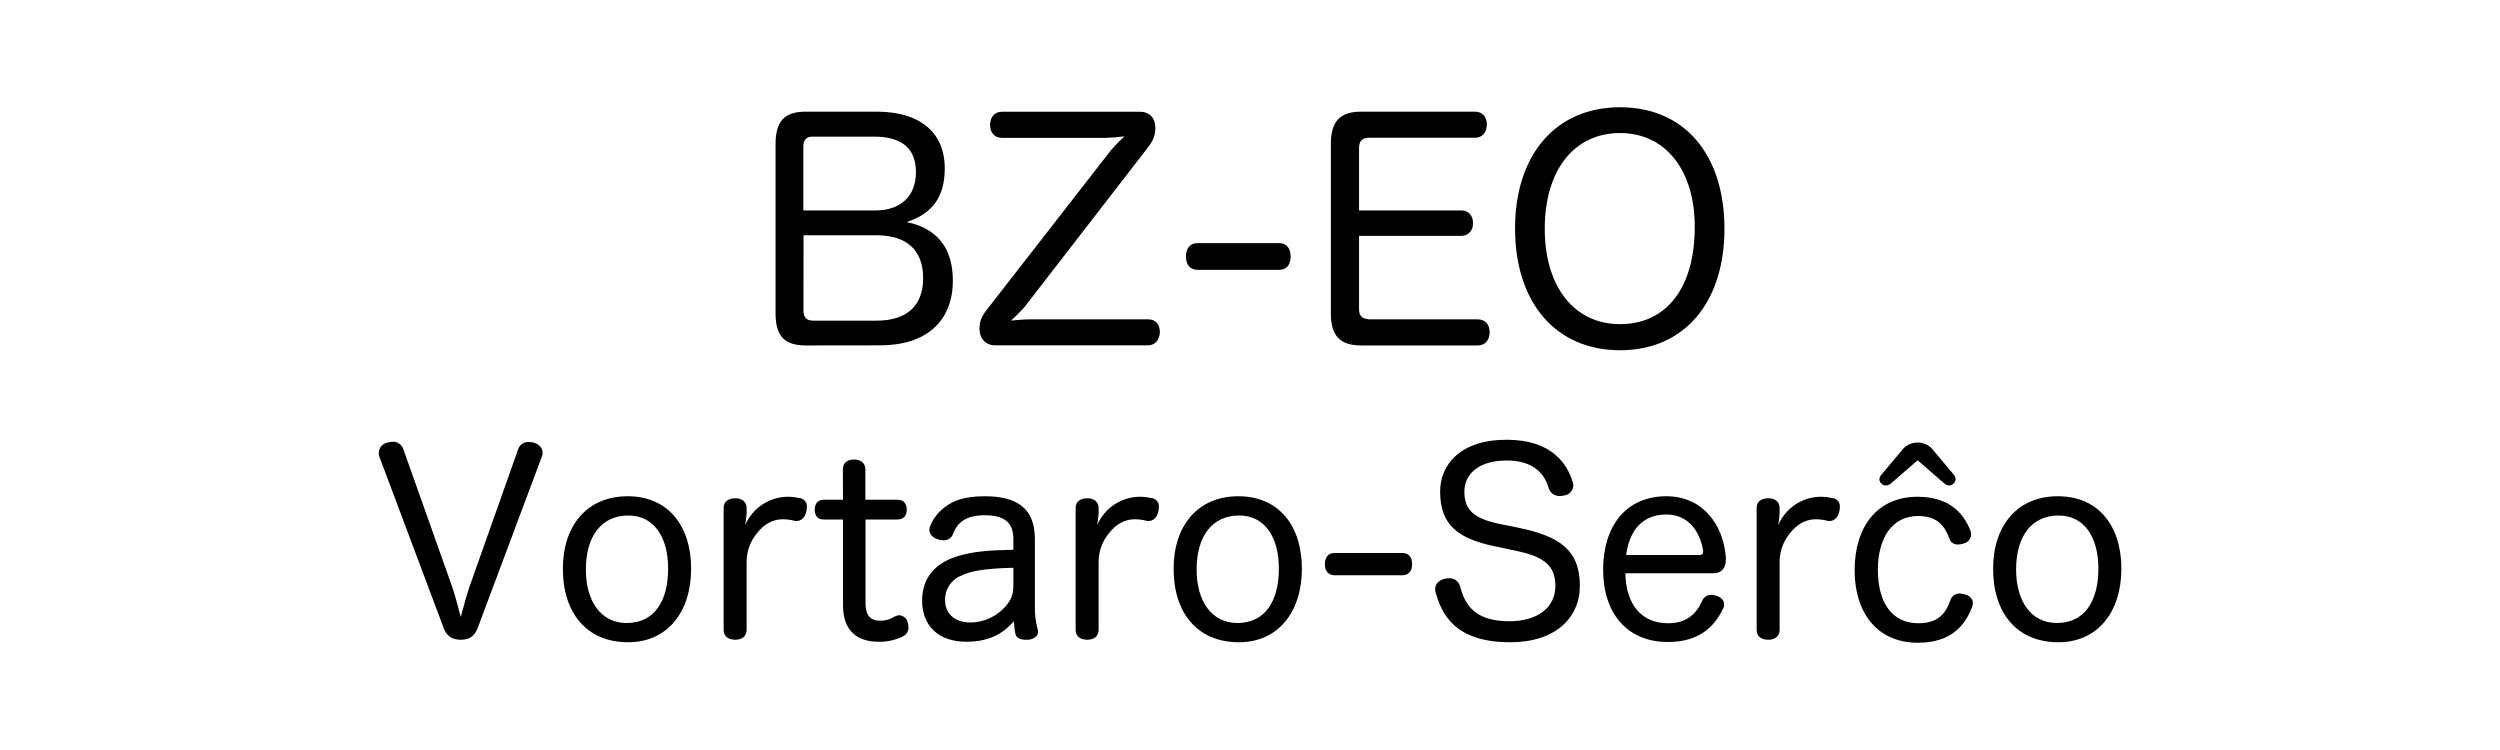
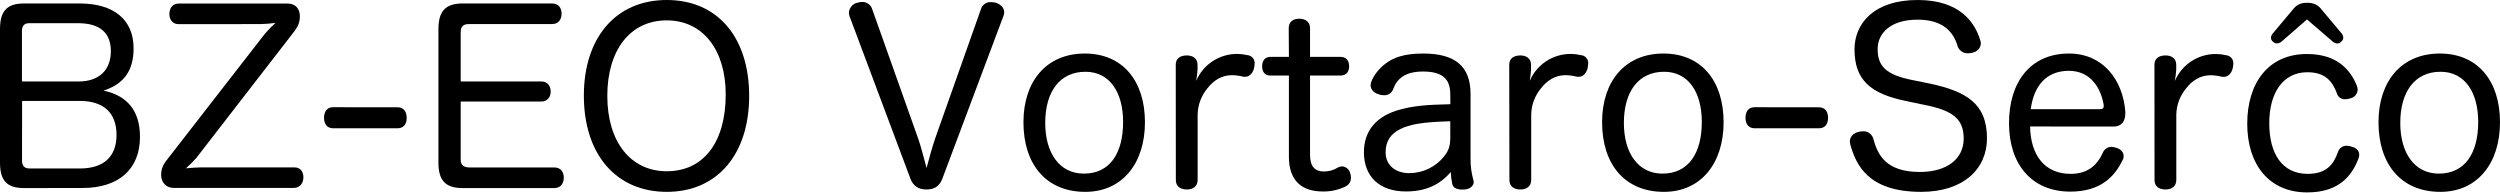
- <svg xmlns="http://www.w3.org/2000/svg" id="レイヤー_1" data-name="レイヤー 1" viewBox="0 0 1000 300">
-   <path d="M207.26,179.7a4.21,4.21,0,0,1,4.3-2.9,11,11,0,0,1,1.8.2c2.1.6,3.7,2.1,3.7,4.1a4,4,0,0,1-.3,1.5L191,251.4c-1.3,3.4-3.7,4.5-6.7,4.5s-5.5-1.1-6.8-4.6l-25.7-68.5a4.27,4.27,0,0,1,3.4-5.8,5.66,5.66,0,0,1,1.8-.3,4.29,4.29,0,0,1,4.3,2.9l19.5,54.9c1.3,3.7,2.4,8.3,3.5,12.3,1.1-4.1,2.3-8.6,3.6-12.4Z" />
-   <path d="M276.45,227.5c0,17.4-9.6,29.4-25.2,29.4-16.5,0-26.1-11.6-26.1-29.4,0-17.3,9.7-29,25.9-29C267.05,198.5,276.45,210.1,276.45,227.5Zm-42.1.3c0,12.7,6,21.4,16.3,21.4,10.9,0,16.6-8.5,16.6-21.8,0-12.6-5.7-21.2-15.9-21.2C240.55,206.2,234.35,214.5,234.35,227.8Z" />
-   <path d="M289.45,203.2c0-2.6,1.9-3.9,4.7-3.9,2.5,0,4.5,1.3,4.5,3.9v2.2a43.22,43.22,0,0,1-.6,4.7,18.75,18.75,0,0,1,17.5-11.4,17.52,17.52,0,0,1,4,.5,3.3,3.3,0,0,1,3.2,3.6,11.14,11.14,0,0,1-.2,1.7c-.4,2.1-1.8,3.9-3.9,3.9a2.77,2.77,0,0,1-.9-.1,20.15,20.15,0,0,0-4.8-.6c-4.3.1-7.6,2.3-10.1,5.5a17.94,17.94,0,0,0-4.2,11.1v27.6c0,2.7-2,4-4.5,4-2.8,0-4.7-1.3-4.7-4Z" />
-   <path d="M337.15,187.8c0-2.6,1.7-4,4.5-4,2.6,0,4.5,1.4,4.5,4v12.1H359c2.5,0,3.7,1.6,3.7,4s-1.3,3.9-3.7,3.9h-12.8v33.5c0,4.9,2.1,7,5.8,7a10.81,10.81,0,0,0,5.9-1.7,4.07,4.07,0,0,1,1.8-.5,3.71,3.71,0,0,1,3.3,2.6,5.7,5.7,0,0,1,.4,2.2,3.92,3.92,0,0,1-2.1,3.6,20.71,20.71,0,0,1-9.9,2.2c-8.2,0-14.2-4.1-14.2-14.6V207.8h-7.8c-2.4,0-3.5-1.6-3.5-3.9s1.1-4,3.6-4h7.7Z" />
-   <path d="M405.35,215.6c0-6.6-3.6-9.5-11.5-9.5-7.3,0-10.9,2.8-12.6,7.4a3.83,3.83,0,0,1-3.9,2.6,5.87,5.87,0,0,1-2.3-.4c-1.9-.6-3.3-2-3.3-3.8a5,5,0,0,1,.2-1.2,17.84,17.84,0,0,1,5.9-7.8c3.5-2.7,8-4.4,16.1-4.4,13.4,0,20,5.3,20,17.1v27.3a32.64,32.64,0,0,0,1.1,8.8,3.55,3.55,0,0,1,.2,1c0,1.6-1.5,3-4,3.2h-.9c-2,0-3.8-.6-4.2-2.4a28.44,28.44,0,0,1-.6-5c-3.8,4.3-9.1,8.2-19,8.2-11,0-17.7-6.2-17.7-16.5,0-9.4,5.6-15.4,15.1-18,5.5-1.5,10.7-2.1,21.4-2.3Zm0,11.5c-11.7.3-17.2,1.3-21.2,3.3a10.16,10.16,0,0,0-6.1,9.9c0,5.2,4,8.7,10,8.7a18.84,18.84,0,0,0,14.7-7.1c1.9-2.4,2.6-4.3,2.6-8.1Z" />
-   <path d="M430.25,203.2c0-2.6,1.9-3.9,4.7-3.9,2.5,0,4.5,1.3,4.5,3.9v2.2a43.22,43.22,0,0,1-.6,4.7,18.75,18.75,0,0,1,17.5-11.4,17.52,17.52,0,0,1,4,.5,3.3,3.3,0,0,1,3.2,3.6,11.14,11.14,0,0,1-.2,1.7c-.4,2.1-1.8,3.9-3.9,3.9a2.77,2.77,0,0,1-.9-.1,20.15,20.15,0,0,0-4.8-.6c-4.3.1-7.6,2.3-10.1,5.5a17.94,17.94,0,0,0-4.2,11.1v27.6c0,2.7-2,4-4.5,4-2.8,0-4.7-1.3-4.7-4Z" />
-   <path d="M520.75,227.5c0,17.4-9.6,29.4-25.2,29.4-16.5,0-26.1-11.6-26.1-29.4,0-17.3,9.7-29,25.9-29C511.35,198.5,520.75,210.1,520.75,227.5Zm-42.1.3c0,12.7,6,21.4,16.3,21.4,10.9,0,16.6-8.5,16.6-21.8,0-12.6-5.7-21.2-15.9-21.2C484.85,206.2,478.65,214.5,478.65,227.8Z" />
-   <path d="M561.05,221.2c2.4,0,3.8,1.7,3.8,4.5s-1.5,4.4-3.9,4.4h-27.1c-2.4,0-3.9-1.6-3.9-4.4s1.4-4.5,3.8-4.5Z" />
-   <path d="M607.85,211.2c15.6,3.3,24.1,8.6,24.1,23.1,0,12.9-9.9,22.6-27.8,22.6-22.8,0-27.5-11.8-29.9-19.9a6.88,6.88,0,0,1-.2-1.3c0-2.2,1.7-3.7,3.8-4.2a9.85,9.85,0,0,1,1.7-.2,4.29,4.29,0,0,1,4.4,3c1.8,6.7,5.1,14.2,19.7,14.2,11.4,0,18.5-5.5,18.5-14.1,0-8.2-4.5-11.8-16.3-14.2l-8-1.7c-15-3.1-21.8-8.8-21.8-21.9,0-10.5,7.8-20.7,26.6-20.7,18,0,24.2,9.6,26.4,16.8a4,4,0,0,1,.3,1.5,4.26,4.26,0,0,1-3.7,4,8.81,8.81,0,0,1-1.7.2,4.44,4.44,0,0,1-4.4-2.9c-1.6-5.7-5.8-11.3-16.9-11.3-11.6,0-16.9,5.8-16.9,12.4,0,7.2,3.5,10.9,14.7,13.1Z" />
-   <path d="M650.15,229.3c.2,12.3,6.3,20,17.1,20,7.2,0,11.2-3.6,13.6-8.9a3.93,3.93,0,0,1,3.6-2.5,7.79,7.79,0,0,1,2.1.4c1.7.5,3.1,1.7,3.1,3.5a3.09,3.09,0,0,1-.5,1.8c-3.2,6.6-9,13.2-22,13.2-16.4,0-25.9-11.6-25.9-28.9s9-29.4,25.3-29.4c14.6,0,22.8,11.4,23.8,24.5v.8c0,3.6-1.9,5.5-5,5.5Zm29.6-7.3c1.1,0,1.5-.4,1.5-1.3v-.5c-1.2-7.1-5.5-14.4-14.7-14.4-9.6,0-14.8,6.4-16.1,16.2Z" />
-   <path d="M702.65,203.2c0-2.6,1.9-3.9,4.7-3.9,2.5,0,4.5,1.3,4.5,3.9v2.2a43.22,43.22,0,0,1-.6,4.7,18.75,18.75,0,0,1,17.5-11.4,17.52,17.52,0,0,1,4,.5,3.3,3.3,0,0,1,3.2,3.6,11.14,11.14,0,0,1-.2,1.7c-.4,2.1-1.8,3.9-3.9,3.9a2.77,2.77,0,0,1-.9-.1,20.15,20.15,0,0,0-4.8-.6c-4.3.1-7.6,2.3-10.1,5.5a17.94,17.94,0,0,0-4.2,11.1v27.6c0,2.7-2,4-4.5,4-2.8,0-4.7-1.3-4.7-4Z" />
-   <path d="M767.05,198.7c13.2,0,18.6,7.2,21.1,13.5a5,5,0,0,1,.3,1.6,3.86,3.86,0,0,1-3,3.6,6.2,6.2,0,0,1-2.3.4,3.34,3.34,0,0,1-3.4-2.4c-1.9-5.1-4.9-9-12.5-9-10.4,0-16.1,8.8-16.1,21.5,0,13.1,5.6,21.4,16.2,21.4,7.8,0,10.9-3.8,12.8-9.2a3.76,3.76,0,0,1,3.7-2.7,5.22,5.22,0,0,1,2.1.4c1.8.4,3.2,1.6,3.2,3.4a4.21,4.21,0,0,1-.4,1.8c-2.7,6.9-8,14.1-21.6,14.1-16.2,0-25.3-11.9-25.3-29S750.65,198.7,767.05,198.7Zm-10.7-5.3a3.18,3.18,0,0,1-2,.8,2.34,2.34,0,0,1-1.7-.7,2.23,2.23,0,0,1-.9-1.7,3.15,3.15,0,0,1,.8-1.9l8.9-10.6a8,8,0,0,1,11.2,0l8.8,10.5a3.15,3.15,0,0,1,.8,1.9,2.77,2.77,0,0,1-2.5,2.5,3.18,3.18,0,0,1-2-.8l-10.7-9.3Z" />
-   <path d="M848.55,227.5c0,17.4-9.6,29.4-25.2,29.4-16.51,0-26.11-11.6-26.11-29.4,0-17.3,9.7-29,25.91-29C839.15,198.5,848.55,210.1,848.55,227.5Zm-42.11.3c0,12.7,6,21.4,16.31,21.4,10.9,0,16.6-8.5,16.6-21.8,0-12.6-5.7-21.2-15.9-21.2C812.65,206.2,806.44,214.5,806.44,227.8Z" />
-   <path d="M322.34,138.18c-8.52,0-12.12-3.72-12.12-12.84V57.66c0-9.24,3.6-13,12.12-13h28.32c17.28,0,27.24,8.28,27.24,22.68,0,11.4-4.92,18.12-15.24,21.48,12.24,2.52,18.48,10.44,18.48,23.4,0,16.32-10.68,25.92-29.16,25.92Zm27.72-54c10.32,0,16.32-5.76,16.32-15.36,0-9.36-5.64-14.16-16.56-14.16h-25c-2.28,0-3.48,1.44-3.48,3.84V84.18Zm-28.68,40.08c0,2.64,1.2,4,3.84,4h25.44c12.12,0,18.6-6,18.6-17,0-11.28-6.6-17.16-18.84-17.16h-29Z" />
-   <path d="M400.7,55.14c-3,0-4.68-2.28-4.68-5.16s1.68-5.28,4.68-5.28h55.2c4.08,0,6.24,2.64,6.24,6.48s-1.44,5.88-4.08,9.24L409.7,122.94a72.42,72.42,0,0,1-5.28,5.28c2.52-.24,5.64-.48,7.68-.48h47.28c3,0,4.56,2.16,4.56,5s-1.68,5.4-4.8,5.4h-61c-3.84,0-6.36-2.76-6.36-6.6s1.56-6,4-9L444.5,59.94a71.18,71.18,0,0,1,5.28-5.4,65.14,65.14,0,0,1-7.56.6Z" />
-   <path d="M511.7,97.26c2.88,0,4.56,2,4.56,5.4s-1.8,5.28-4.68,5.28H479.06c-2.88,0-4.68-1.92-4.68-5.28s1.68-5.4,4.56-5.4Z" />
-   <path d="M543.62,123.9c0,2.76,1.8,3.84,4.44,3.84h43c3.12,0,4.8,2.16,4.8,5.16s-1.68,5.28-4.8,5.28H544.58c-8.52,0-12.24-3.72-12.24-12.84V57.66c0-9.24,3.72-13,12.24-13h45.36c3.12,0,4.8,2.16,4.8,5.16s-1.68,5.28-4.8,5.28H547.7c-2.88,0-4.08,1.32-4.08,4.2V84.18h40.92c3,0,4.68,2.16,4.68,5.16,0,2.76-1.8,5-4.68,5H543.62Z" />
-   <path d="M689.78,91.5c0,29.52-16.08,48.6-41.76,48.6s-42-19-42-48.72c0-29.4,16.2-48.48,42-48.48S689.78,61.86,689.78,91.5Zm-71.88,0c0,23.16,11.76,38.16,30.12,38.16,18.72,0,29.88-14.76,29.88-38.88,0-22.68-11.64-37.56-29.88-37.56C629.42,53.22,617.9,68.34,617.9,91.5Z" />
+ <svg xmlns="http://www.w3.org/2000/svg" id="レイヤー_1" data-name="レイヤー 1" viewBox="0 0 1266.58 97.44">
+   <path d="M12.12,95.28C3.6,95.28,0,91.56,0,82.44V14.76c0-9.24,3.6-13,12.12-13H40.44c17.28,0,27.24,8.28,27.24,22.68,0,11.4-4.92,18.12-15.24,21.48,12.24,2.52,18.48,10.44,18.48,23.4,0,16.32-10.68,25.92-29.16,25.92Zm27.72-54c10.32,0,16.32-5.76,16.32-15.36,0-9.36-5.64-14.16-16.56-14.16h-25c-2.28,0-3.48,1.44-3.48,3.84V41.28ZM11.16,81.36c0,2.64,1.2,4,3.84,4H40.44c12.12,0,18.6-6,18.6-17C59,57,52.44,51.12,40.2,51.12h-29Z" />
+   <path d="M90.48,12.24c-3,0-4.68-2.28-4.68-5.16S87.48,1.8,90.48,1.8h55.2c4.08,0,6.24,2.64,6.24,6.48s-1.44,5.88-4.08,9.24L99.48,80a72.42,72.42,0,0,1-5.28,5.28c2.52-.24,5.64-.48,7.68-.48h47.28c3,0,4.56,2.16,4.56,5s-1.68,5.4-4.8,5.4H88c-3.84,0-6.36-2.76-6.36-6.6s1.56-6,4-9L134.28,17a71.18,71.18,0,0,1,5.28-5.4,65.14,65.14,0,0,1-7.56.6Z" />
+   <path d="M201.48,54.36c2.88,0,4.56,2,4.56,5.4S204.24,65,201.36,65H168.84c-2.88,0-4.68-1.92-4.68-5.28s1.68-5.4,4.56-5.4Z" />
+   <path d="M233.4,81c0,2.76,1.8,3.84,4.44,3.84h43c3.12,0,4.8,2.16,4.8,5.16s-1.68,5.28-4.8,5.28H234.36c-8.52,0-12.24-3.72-12.24-12.84V14.76c0-9.24,3.72-13,12.24-13h45.36c3.12,0,4.8,2.16,4.8,5.16s-1.68,5.28-4.8,5.28H237.48c-2.88,0-4.08,1.32-4.08,4.2V41.28h40.92c3,0,4.68,2.16,4.68,5.16,0,2.76-1.8,5-4.68,5H233.4Z" />
+   <path d="M379.55,48.6c0,29.52-16.08,48.6-41.75,48.6s-42-19-42-48.72C295.8,19.08,312,0,337.8,0S379.55,19,379.55,48.6Zm-71.87,0c0,23.16,11.76,38.16,30.12,38.16,18.71,0,29.87-14.76,29.87-38.88,0-22.68-11.63-37.56-29.87-37.56C319.2,10.32,307.68,25.44,307.68,48.6Z" />
+   <path d="M497,4.56a5,5,0,0,1,5.16-3.48,13.22,13.22,0,0,1,2.16.24c2.52.72,4.44,2.52,4.44,4.92a4.82,4.82,0,0,1-.36,1.8l-31,82.56c-1.56,4.08-4.44,5.4-8,5.4s-6.6-1.32-8.16-5.52L430.43,8.28a5.65,5.65,0,0,1-.35-1.92,5.45,5.45,0,0,1,4.43-5A6.84,6.84,0,0,1,436.67,1a5.14,5.14,0,0,1,5.16,3.48l23.4,65.88c1.56,4.44,2.88,10,4.2,14.76,1.32-4.92,2.76-10.32,4.32-14.88Z" />
+   <path d="M580.07,61.92c0,20.88-11.52,35.28-30.24,35.28-19.8,0-31.32-13.92-31.32-35.28,0-20.76,11.64-34.8,31.08-34.8C568.79,27.12,580.07,41,580.07,61.92Zm-50.52.36c0,15.24,7.2,25.68,19.56,25.68C562.19,88,569,77.76,569,61.8c0-15.12-6.84-25.44-19.08-25.44C537,36.36,529.55,46.32,529.55,62.28Z" />
+   <path d="M595.67,32.76c0-3.12,2.28-4.68,5.64-4.68,3,0,5.4,1.56,5.4,4.68V35.4A51.86,51.86,0,0,1,606,41a22.5,22.5,0,0,1,21-13.68,21,21,0,0,1,4.8.6,4,4,0,0,1,3.84,4.32,13.36,13.36,0,0,1-.24,2c-.48,2.52-2.16,4.68-4.68,4.68a3.32,3.32,0,0,1-1.08-.12,24.18,24.18,0,0,0-5.76-.72c-5.16.12-9.12,2.76-12.12,6.6a21.53,21.53,0,0,0-5,13.32V91.2c0,3.24-2.4,4.8-5.4,4.8-3.36,0-5.64-1.56-5.64-4.8Z" />
+   <path d="M652.91,14.28c0-3.12,2-4.8,5.4-4.8,3.12,0,5.4,1.68,5.4,4.8V28.8h15.36c3,0,4.44,1.92,4.44,4.8s-1.56,4.68-4.44,4.68H663.71v40.2c0,5.88,2.52,8.4,7,8.4a13,13,0,0,0,7.08-2,4.89,4.89,0,0,1,2.16-.6,4.45,4.45,0,0,1,4,3.12,6.84,6.84,0,0,1,.48,2.64,4.7,4.7,0,0,1-2.52,4.32A24.86,24.86,0,0,1,670,97c-9.84,0-17-4.92-17-17.52V38.28h-9.36c-2.88,0-4.2-1.92-4.2-4.68s1.32-4.8,4.32-4.8h9.24Z" />
+   <path d="M734.75,47.64c0-7.92-4.32-11.4-13.8-11.4-8.76,0-13.08,3.36-15.12,8.88a4.59,4.59,0,0,1-4.68,3.12,7,7,0,0,1-2.76-.48c-2.28-.72-4-2.4-4-4.56a6,6,0,0,1,.24-1.44c1.2-3.72,4.32-7.2,7.08-9.36,4.2-3.24,9.6-5.28,19.32-5.28,16.08,0,24,6.36,24,20.52V80.4A39.17,39.17,0,0,0,746.39,91a4.26,4.26,0,0,1,.24,1.2c0,1.92-1.8,3.6-4.8,3.84h-1.08c-2.4,0-4.56-.72-5-2.88a34.13,34.13,0,0,1-.72-6c-4.56,5.16-10.92,9.84-22.8,9.84C699,97,691,89.52,691,77.16c0-11.28,6.72-18.48,18.12-21.6,6.6-1.8,12.84-2.52,25.68-2.76Zm0,13.8c-14,.36-20.64,1.56-25.44,4S702,71.52,702,77.28c0,6.24,4.8,10.44,12,10.44a22.6,22.6,0,0,0,17.64-8.52c2.28-2.88,3.12-5.16,3.12-9.72Z" />
+   <path d="M764.63,32.76c0-3.12,2.28-4.68,5.64-4.68,3,0,5.4,1.56,5.4,4.68V35.4A51.86,51.86,0,0,1,775,41a22.5,22.5,0,0,1,21-13.68,21,21,0,0,1,4.8.6,4,4,0,0,1,3.84,4.32,13.36,13.36,0,0,1-.24,2c-.48,2.52-2.16,4.68-4.68,4.68a3.32,3.32,0,0,1-1.08-.12,24.18,24.18,0,0,0-5.76-.72c-5.16.12-9.12,2.76-12.12,6.6a21.53,21.53,0,0,0-5,13.32V91.2c0,3.24-2.4,4.8-5.4,4.8-3.36,0-5.64-1.56-5.64-4.8Z" />
+   <path d="M873.23,61.92c0,20.88-11.52,35.28-30.24,35.28-19.8,0-31.32-13.92-31.32-35.28,0-20.76,11.64-34.8,31.08-34.8C862,27.12,873.23,41,873.23,61.92Zm-50.52.36c0,15.24,7.2,25.68,19.56,25.68,13.08,0,19.92-10.2,19.92-26.16,0-15.12-6.84-25.44-19.08-25.44C830.15,36.36,822.71,46.32,822.71,62.28Z" />
+   <path d="M921.59,54.36c2.88,0,4.56,2,4.56,5.4S924.35,65,921.47,65H889c-2.88,0-4.68-1.92-4.68-5.28s1.68-5.4,4.56-5.4Z" />
+   <path d="M977.75,42.36c18.72,4,28.92,10.32,28.92,27.72,0,15.48-11.88,27.12-33.36,27.12-27.36,0-33-14.16-35.88-23.88a8.26,8.26,0,0,1-.24-1.56c0-2.64,2-4.44,4.56-5a11.82,11.82,0,0,1,2-.24,5.15,5.15,0,0,1,5.28,3.6c2.16,8,6.12,17,23.64,17,13.68,0,22.2-6.6,22.2-16.92,0-9.84-5.4-14.16-19.56-17l-9.6-2c-18-3.72-26.16-10.56-26.16-26.28C939.59,12.24,949,0,971.51,0c21.6,0,29,11.52,31.68,20.16a4.82,4.82,0,0,1,.36,1.8c0,2.52-2,4.32-4.44,4.8a10.57,10.57,0,0,1-2,.24,5.33,5.33,0,0,1-5.28-3.48c-1.92-6.84-7-13.56-20.28-13.56-13.92,0-20.28,7-20.28,14.88,0,8.64,4.2,13.08,17.64,15.72Z" />
+   <path d="M1028.51,64.08c.24,14.76,7.56,24,20.52,24,8.64,0,13.44-4.32,16.32-10.68a4.71,4.71,0,0,1,4.32-3,9.35,9.35,0,0,1,2.52.48c2,.6,3.72,2,3.72,4.2a3.7,3.7,0,0,1-.6,2.16c-3.84,7.92-10.8,15.84-26.4,15.84-19.68,0-31.08-13.92-31.08-34.68s10.8-35.28,30.36-35.28c17.52,0,27.36,13.68,28.56,29.4v1c0,4.32-2.28,6.6-6,6.6ZM1064,55.32c1.32,0,1.8-.48,1.8-1.56v-.6c-1.44-8.52-6.6-17.28-17.64-17.28-11.52,0-17.76,7.68-19.32,19.44Z" />
+   <path d="M1091.51,32.76c0-3.12,2.28-4.68,5.64-4.68,3,0,5.4,1.56,5.4,4.68V35.4a51.86,51.86,0,0,1-.72,5.64,22.5,22.5,0,0,1,21-13.68,21,21,0,0,1,4.8.6,4,4,0,0,1,3.84,4.32,13.36,13.36,0,0,1-.24,2c-.48,2.52-2.16,4.68-4.68,4.68a3.32,3.32,0,0,1-1.08-.12,24.18,24.18,0,0,0-5.76-.72c-5.16.12-9.12,2.76-12.12,6.6a21.53,21.53,0,0,0-5,13.32V91.2c0,3.24-2.4,4.8-5.4,4.8-3.36,0-5.64-1.56-5.64-4.8Z" />
+   <path d="M1168.79,27.36c15.83,0,22.31,8.64,25.31,16.2a6,6,0,0,1,.36,1.92,4.63,4.63,0,0,1-3.6,4.32,7.44,7.44,0,0,1-2.76.48A4,4,0,0,1,1184,47.4c-2.28-6.12-5.88-10.8-15-10.8-12.48,0-19.32,10.56-19.32,25.8,0,15.72,6.72,25.68,19.44,25.68,9.35,0,13.07-4.56,15.35-11a4.51,4.51,0,0,1,4.44-3.24,6.27,6.27,0,0,1,2.52.48c2.16.48,3.84,1.92,3.84,4.08a5.06,5.06,0,0,1-.48,2.16c-3.24,8.28-9.6,16.92-25.91,16.92-19.44,0-30.36-14.28-30.36-34.8S1149.11,27.36,1168.79,27.36ZM1156,21a3.81,3.81,0,0,1-2.4,1,2.81,2.81,0,0,1-2-.84,2.68,2.68,0,0,1-1.08-2,3.78,3.78,0,0,1,1-2.28l10.68-12.72c1.68-1.92,3.72-2.76,6.72-2.76s5.15,1,6.71,2.76l10.56,12.6a3.78,3.78,0,0,1,1,2.28,2.53,2.53,0,0,1-1,2,2.53,2.53,0,0,1-2,1,3.81,3.81,0,0,1-2.4-1L1168.79,9.84Z" />
+   <path d="M1266.58,61.92c0,20.88-11.52,35.28-30.24,35.28-19.8,0-31.32-13.92-31.32-35.28,0-20.76,11.64-34.8,31.08-34.8C1255.3,27.12,1266.58,41,1266.58,61.92Zm-50.52.36c0,15.24,7.2,25.68,19.56,25.68,13.08,0,19.92-10.2,19.92-26.16,0-15.12-6.84-25.44-19.08-25.44C1223.5,36.36,1216.06,46.32,1216.06,62.28Z" />
</svg>
